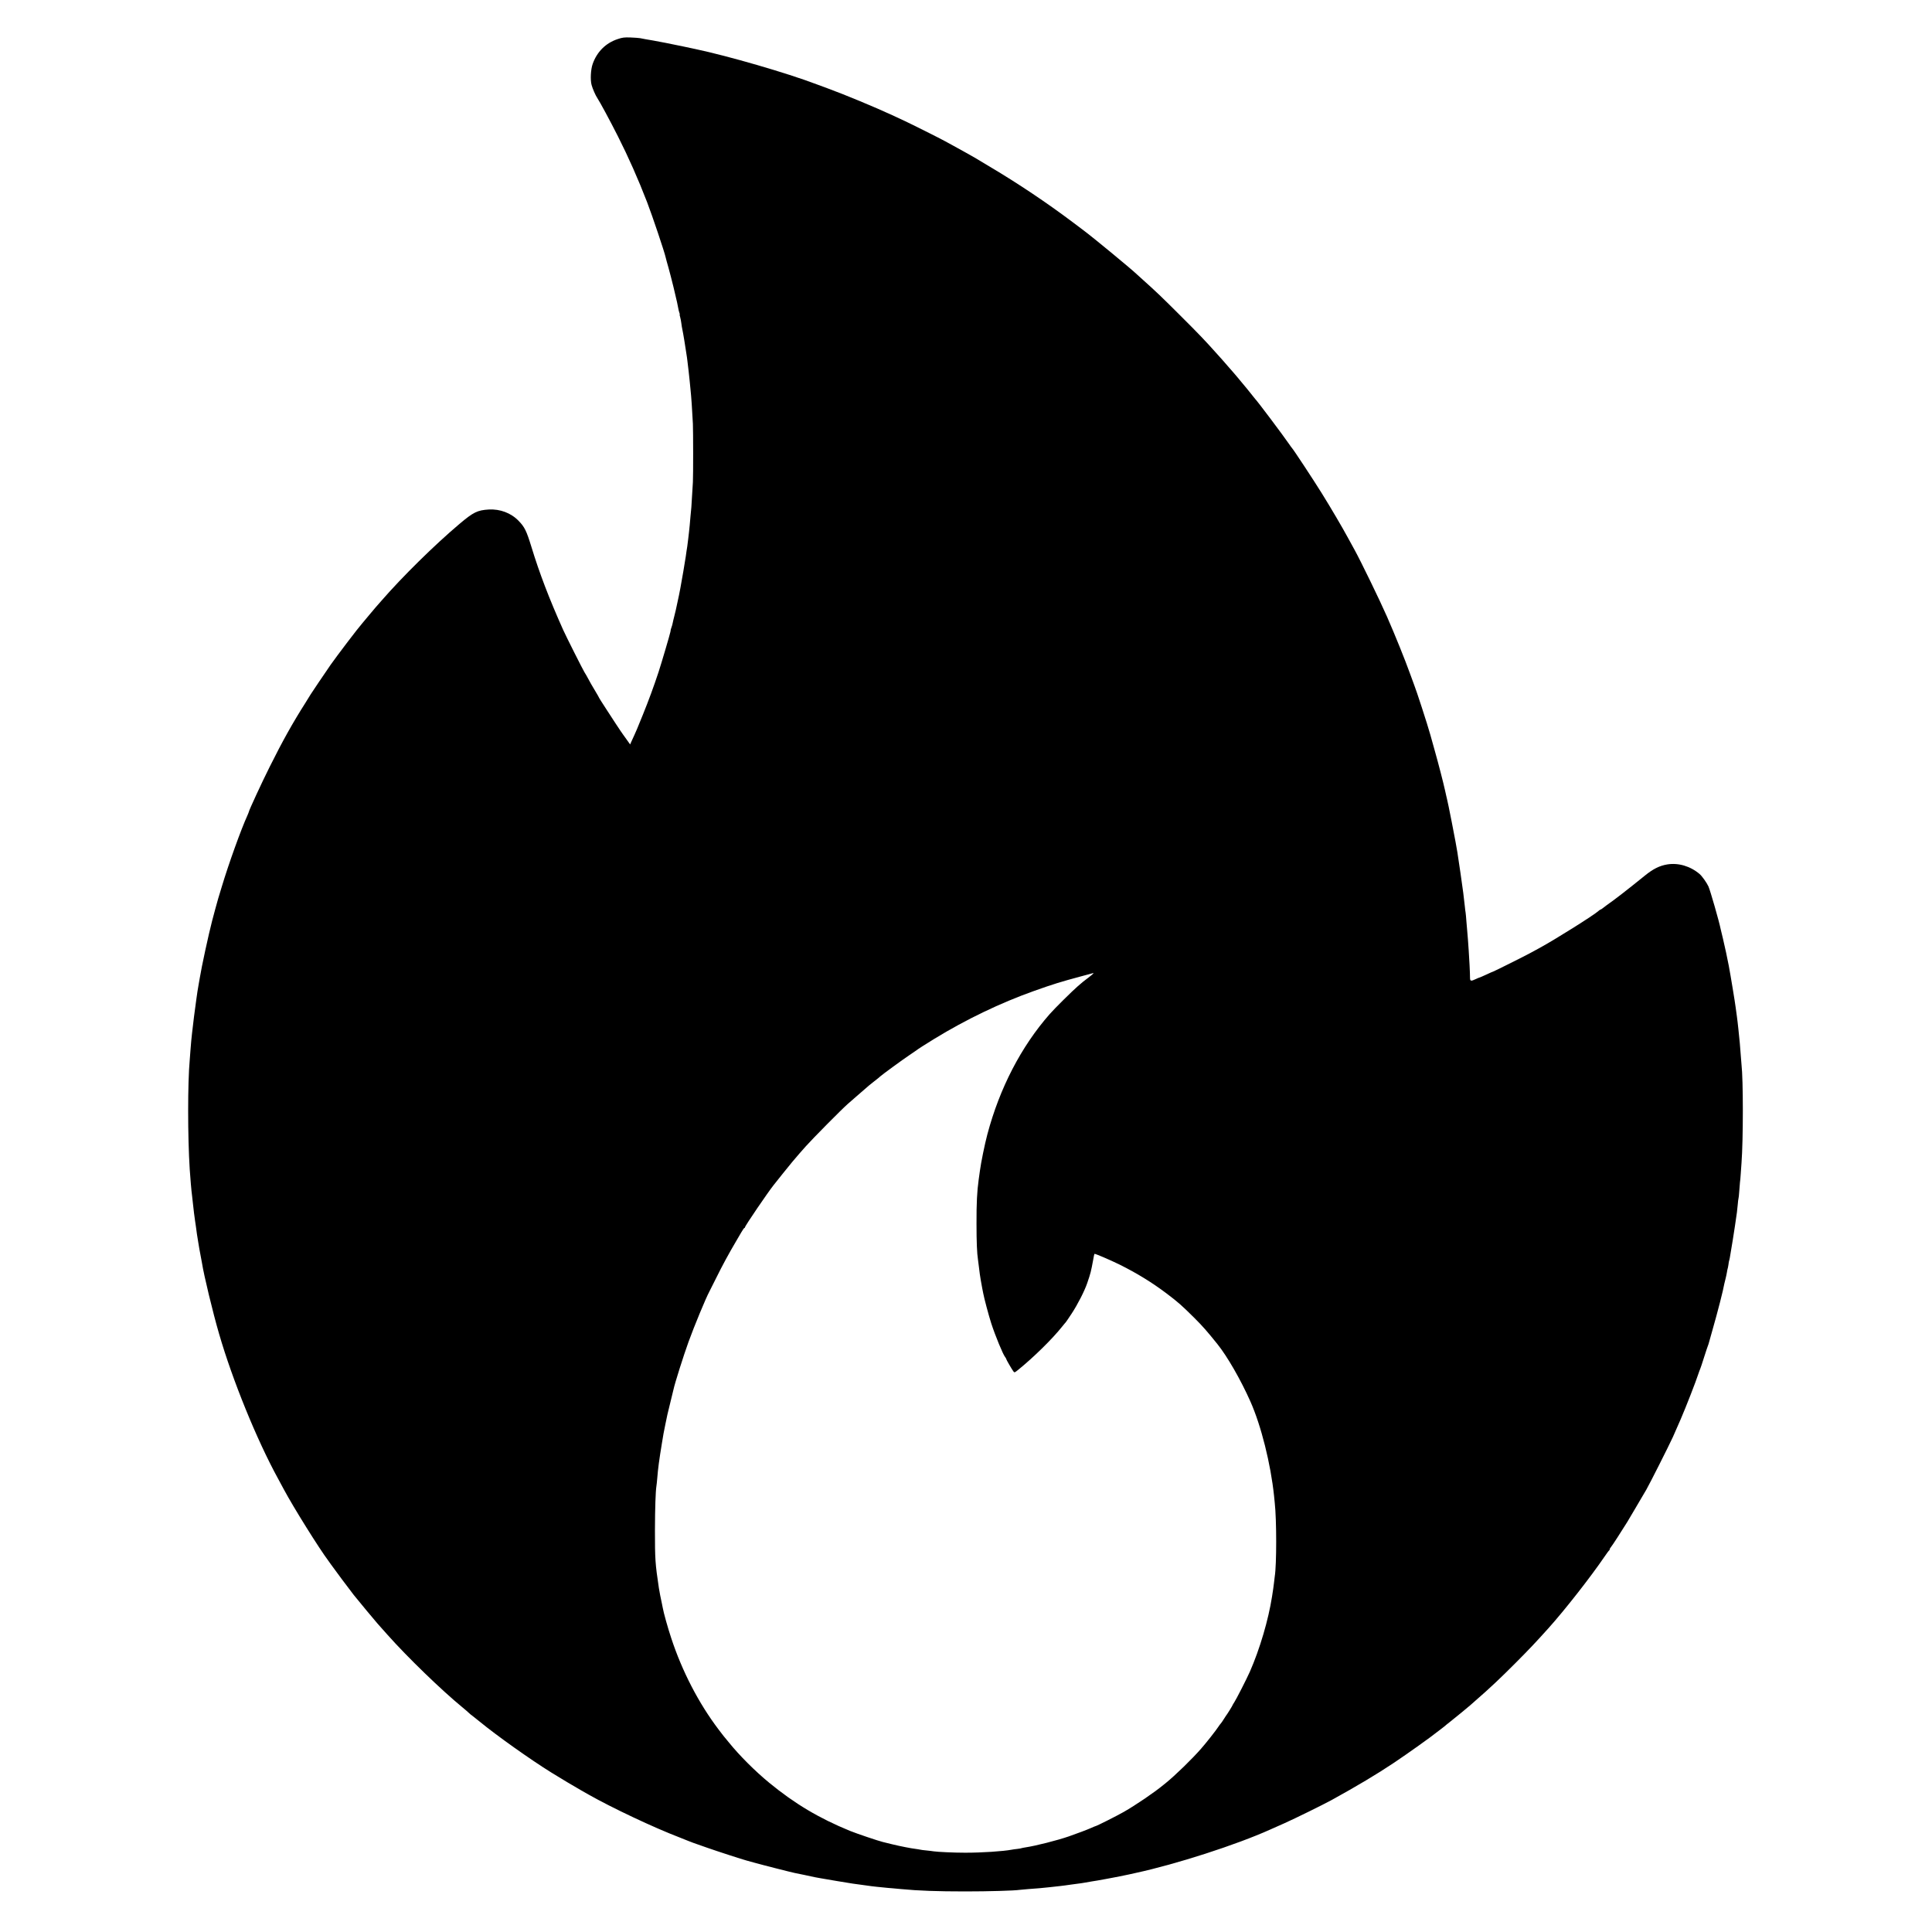
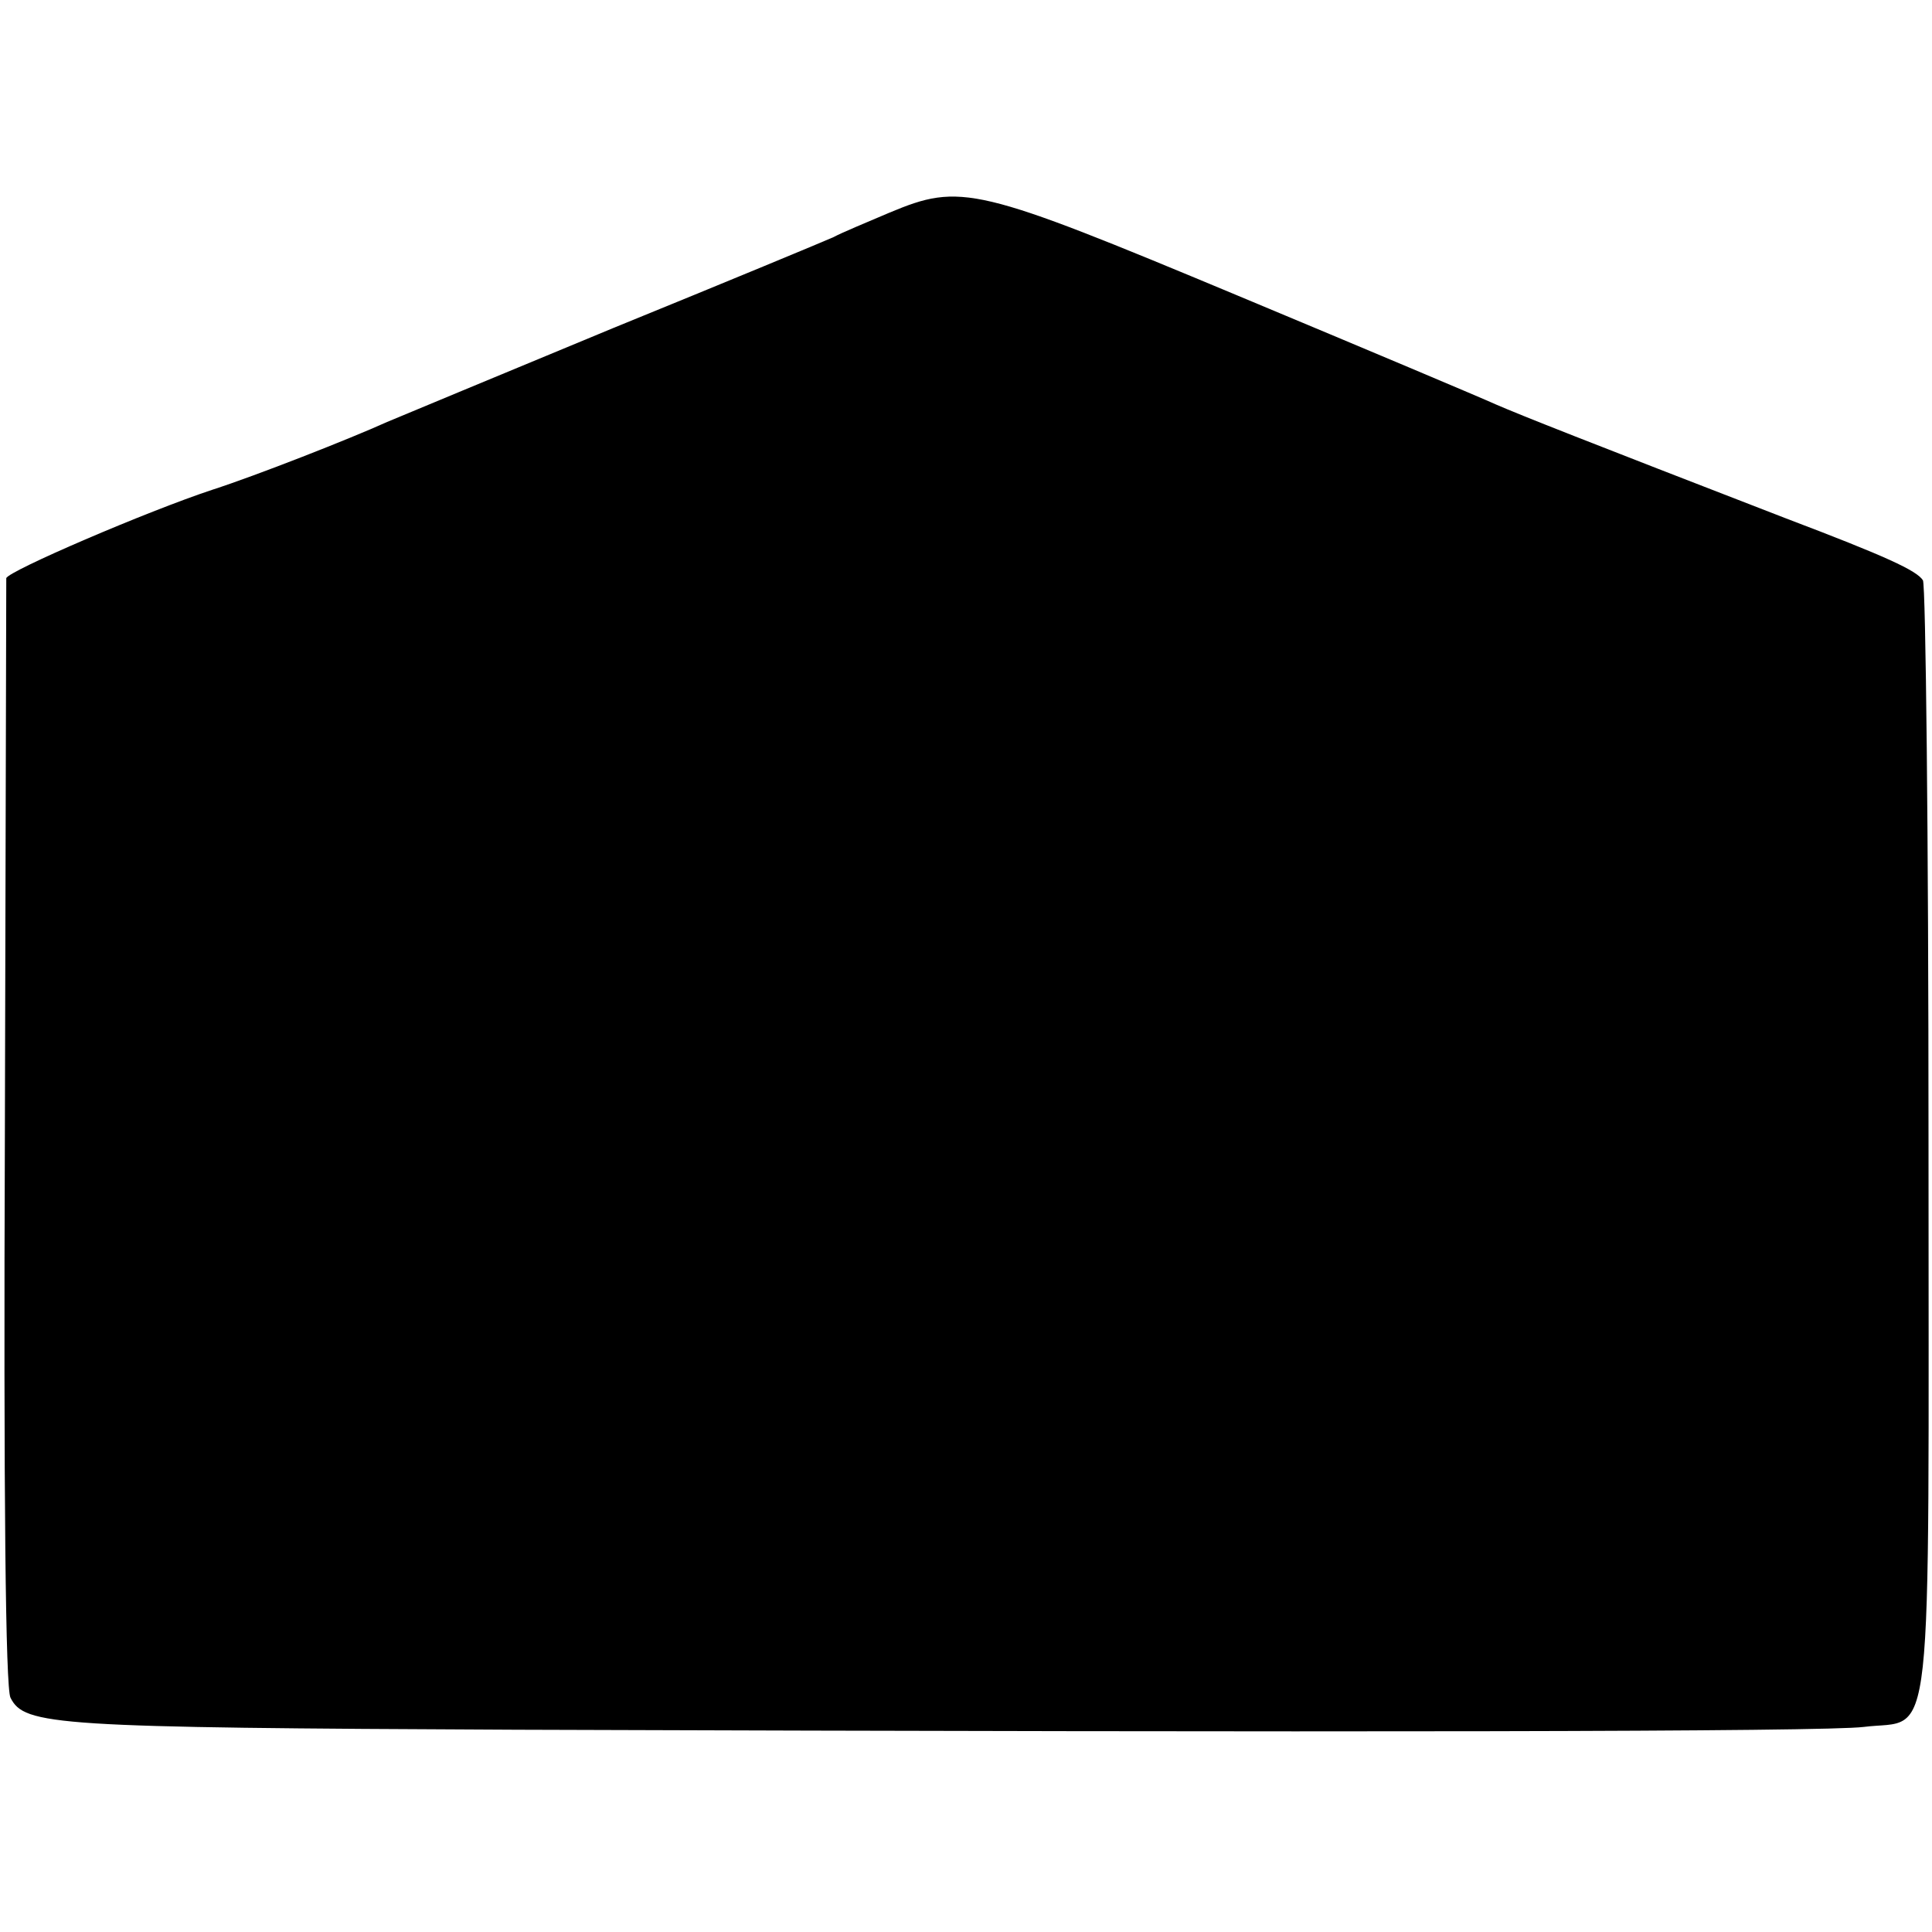
- <svg xmlns="http://www.w3.org/2000/svg" version="1.0" width="2500pt" height="2500pt" viewBox="0 0 2500 2500" preserveAspectRatio="xMidYMid meet">
-   <g transform="translate(0,2500) scale(0.1,-0.1)" fill="#000000" stroke="none">
-     <path d="M7992 24494 c-154 -51 -268 -165 -323 -322 -25 -71 -32 -204 -14 -271 12 -46 52 -138 75 -171 31 -46 163 -290 265 -492 135 -267 263 -555 378 -853 67 -174 227 -649 241 -717 3 -13 18 -70 35 -128 16 -58 46 -172 66 -255 48 -203 54 -227 61 -271 3 -20 10 -48 15 -61 5 -13 7 -23 4 -23 -2 0 1 -15 6 -32 5 -18 12 -53 15 -78 3 -25 9 -63 14 -85 5 -22 16 -85 25 -140 8 -55 20 -127 25 -160 6 -33 12 -80 15 -105 3 -25 10 -85 16 -135 6 -49 12 -109 14 -131 2 -23 6 -69 10 -103 10 -90 22 -264 31 -446 4 -101 5 -655 0 -755 -5 -95 -16 -273 -20 -325 -2 -22 -7 -74 -11 -115 -3 -41 -8 -93 -10 -115 -2 -22 -6 -61 -9 -87 -3 -27 -8 -69 -11 -95 -7 -63 -17 -133 -22 -158 -2 -11 -6 -40 -9 -65 -5 -40 -57 -345 -70 -410 -11 -53 -14 -71 -18 -92 -3 -13 -12 -57 -21 -98 -9 -41 -18 -83 -20 -93 -2 -9 -11 -44 -19 -78 -9 -33 -18 -74 -21 -89 -3 -16 -9 -39 -14 -52 -5 -13 -9 -26 -10 -30 0 -5 -1 -9 -2 -10 0 -2 -2 -12 -4 -24 -8 -40 -114 -399 -153 -519 -62 -188 -127 -365 -204 -555 -63 -158 -88 -217 -147 -344 l-17 -39 -42 59 c-23 32 -46 64 -51 71 -12 14 -172 257 -220 333 -19 30 -47 74 -63 98 -15 24 -28 45 -28 47 0 3 -19 35 -41 72 -40 65 -82 139 -120 211 -10 18 -22 38 -27 45 -10 12 -244 476 -275 547 -180 402 -305 728 -411 1075 -64 208 -88 256 -165 335 -98 102 -239 155 -386 147 -147 -9 -199 -34 -380 -187 -320 -270 -738 -682 -1006 -990 -40 -47 -76 -87 -79 -90 -3 -3 -39 -45 -80 -95 -41 -49 -82 -99 -92 -110 -59 -67 -318 -408 -408 -535 -71 -103 -254 -373 -260 -385 -3 -6 -33 -55 -68 -110 -164 -258 -296 -494 -461 -825 -100 -199 -271 -569 -271 -585 0 -3 -9 -24 -19 -48 -80 -174 -243 -627 -330 -917 -17 -58 -39 -127 -47 -155 -8 -27 -26 -90 -39 -140 -13 -49 -31 -117 -40 -150 -45 -172 -139 -606 -159 -735 -3 -19 -10 -57 -15 -85 -5 -27 -12 -70 -16 -95 -3 -25 -10 -72 -15 -105 -13 -84 -47 -357 -55 -435 -3 -36 -8 -79 -10 -95 -2 -17 -6 -71 -10 -120 -3 -50 -8 -109 -10 -132 -27 -293 -27 -992 0 -1413 7 -110 22 -285 30 -340 3 -19 7 -60 10 -90 8 -76 24 -211 29 -236 2 -12 7 -45 11 -75 6 -52 20 -145 30 -202 3 -15 9 -55 15 -90 6 -34 15 -82 20 -107 5 -25 11 -58 14 -75 23 -151 140 -638 221 -915 172 -595 488 -1372 761 -1870 22 -41 57 -105 76 -141 125 -234 458 -767 577 -925 9 -12 23 -32 31 -44 25 -37 257 -348 297 -398 68 -85 277 -336 308 -371 16 -19 35 -39 40 -45 6 -6 46 -52 90 -101 257 -289 699 -717 970 -939 33 -27 70 -59 81 -70 12 -12 34 -30 50 -41 15 -11 58 -45 94 -75 214 -176 657 -491 925 -657 92 -58 329 -199 385 -230 30 -17 73 -41 95 -54 303 -172 847 -429 1185 -558 47 -18 94 -37 105 -42 11 -5 40 -16 65 -25 25 -9 108 -38 185 -65 119 -42 457 -152 505 -164 8 -3 49 -14 90 -25 110 -31 496 -129 533 -136 18 -3 73 -14 122 -25 50 -11 113 -25 140 -30 28 -5 59 -11 71 -13 47 -9 382 -65 419 -70 22 -3 72 -10 110 -15 120 -17 159 -22 200 -26 22 -2 63 -6 90 -9 28 -3 77 -8 110 -10 33 -3 87 -8 120 -11 218 -21 464 -30 825 -30 303 0 638 10 701 20 13 2 62 6 109 10 127 9 186 14 285 25 50 6 110 13 135 15 41 5 83 10 150 20 14 2 48 7 75 10 28 3 73 10 100 15 28 5 64 11 80 14 29 4 119 19 180 31 17 3 53 10 80 15 41 7 160 31 225 45 8 2 47 10 85 19 521 112 1305 365 1740 561 17 7 98 43 180 80 144 64 501 240 615 302 325 179 587 335 805 481 181 121 488 340 560 399 6 5 28 22 50 38 22 17 42 32 45 35 3 4 39 33 80 65 71 56 232 188 256 210 6 6 37 33 70 62 178 154 318 286 519 488 176 177 252 257 421 445 214 238 550 668 725 925 30 44 57 81 62 83 4 2 7 9 7 15 0 6 8 20 18 31 15 17 129 193 209 322 13 20 178 302 247 419 43 75 290 564 343 680 31 70 43 97 101 230 65 150 198 491 228 585 8 25 19 54 24 65 5 11 28 79 50 150 23 72 45 139 50 150 5 11 10 29 13 40 3 11 23 83 45 160 71 248 140 518 155 605 3 14 10 43 16 65 6 22 13 58 17 80 3 22 8 43 9 46 2 3 7 28 11 55 3 27 8 52 10 55 2 3 5 19 8 35 30 178 49 292 66 409 28 188 28 189 36 275 3 41 8 78 10 82 2 3 7 46 10 95 3 48 7 99 9 113 3 14 7 63 10 110 4 47 8 110 10 140 23 304 23 1080 0 1275 -2 17 -6 73 -10 125 -7 107 -15 189 -30 330 -2 19 -7 60 -10 90 -3 30 -8 66 -10 80 -2 14 -9 63 -15 110 -9 72 -66 418 -90 545 -18 96 -51 248 -75 349 -15 60 -28 116 -30 125 -18 93 -135 501 -158 551 -22 48 -84 135 -114 160 -121 103 -276 148 -421 124 -99 -17 -181 -58 -287 -144 -225 -182 -385 -307 -493 -382 -18 -13 -42 -31 -54 -41 -11 -9 -24 -17 -28 -17 -3 0 -15 -8 -26 -18 -57 -53 -567 -373 -759 -477 -38 -21 -95 -52 -125 -68 -61 -34 -468 -237 -474 -237 -3 0 -44 -18 -91 -40 -47 -22 -89 -40 -93 -40 -4 -1 -25 -9 -47 -20 -61 -29 -73 -27 -73 18 1 45 -11 275 -17 352 -2 30 -7 95 -10 143 -3 48 -8 102 -10 120 -2 18 -6 70 -10 117 -3 47 -8 96 -10 110 -3 14 -7 50 -10 80 -14 135 -22 192 -56 430 -42 285 -44 299 -65 410 -26 140 -74 385 -89 455 -23 108 -24 109 -29 130 -3 11 -11 49 -19 85 -22 99 -81 328 -128 495 -23 83 -50 179 -60 215 -36 131 -185 588 -209 645 -5 11 -30 79 -55 150 -65 180 -190 491 -297 735 -92 210 -341 722 -420 865 -25 44 -63 114 -85 155 -74 137 -224 392 -341 580 -105 169 -368 568 -382 580 -4 3 -21 28 -40 55 -70 103 -416 564 -440 585 -3 3 -21 25 -40 50 -19 25 -48 61 -65 81 -16 19 -39 46 -50 60 -38 47 -120 144 -125 149 -3 3 -34 39 -70 80 -36 41 -69 80 -75 86 -5 6 -41 46 -80 89 -141 158 -224 245 -460 480 -235 235 -323 319 -481 460 -43 39 -85 77 -94 85 -74 70 -559 470 -676 557 -16 12 -82 61 -146 110 -333 250 -698 495 -1063 712 -93 56 -177 106 -185 111 -33 20 -230 130 -295 165 -38 21 -88 48 -110 60 -51 29 -439 223 -525 263 -36 17 -105 49 -155 72 -218 101 -612 265 -831 345 -55 20 -121 45 -149 55 -387 147 -1140 365 -1565 455 -8 2 -80 17 -160 34 -137 29 -335 68 -390 77 -65 11 -132 22 -167 30 -16 3 -71 7 -123 9 -81 3 -106 0 -168 -21z m6154 -12093 c-3 -4 -31 -28 -63 -52 -32 -24 -63 -48 -70 -54 -6 -5 -37 -32 -70 -60 -64 -55 -296 -284 -358 -355 -370 -420 -650 -960 -809 -1560 -33 -124 -82 -363 -96 -470 -6 -47 -13 -98 -16 -115 -21 -150 -29 -305 -28 -570 0 -237 6 -380 19 -465 2 -14 6 -45 9 -70 13 -107 17 -138 27 -195 5 -33 14 -80 19 -105 5 -25 12 -56 14 -70 10 -57 70 -283 103 -385 52 -160 152 -403 180 -436 7 -8 13 -19 13 -23 0 -9 71 -131 93 -161 14 -19 16 -18 63 20 202 164 443 401 569 560 22 28 43 52 46 55 3 3 38 54 78 115 75 114 164 288 199 390 45 131 50 153 77 299 7 43 15 80 17 81 6 6 199 -77 322 -137 227 -113 420 -231 615 -378 148 -112 197 -156 352 -310 109 -108 170 -178 301 -341 129 -160 303 -463 428 -744 139 -312 263 -809 306 -1220 2 -27 7 -68 9 -90 25 -224 25 -803 0 -956 -2 -13 -7 -51 -10 -84 -8 -67 -9 -70 -25 -175 -47 -301 -158 -678 -286 -970 -40 -91 -181 -367 -204 -400 -11 -16 -20 -31 -20 -34 0 -5 -72 -122 -88 -141 -4 -5 -18 -27 -31 -48 -13 -21 -28 -43 -35 -50 -6 -6 -19 -24 -29 -39 -26 -42 -162 -215 -226 -287 -114 -131 -333 -344 -459 -446 -7 -5 -18 -14 -25 -20 -124 -102 -358 -261 -517 -352 -95 -54 -352 -183 -364 -183 -3 0 -29 -11 -58 -24 -49 -22 -176 -70 -288 -109 -147 -51 -431 -123 -560 -142 -24 -4 -47 -8 -51 -10 -3 -2 -28 -7 -56 -10 -27 -3 -60 -7 -72 -10 -112 -21 -382 -39 -601 -39 -150 0 -358 10 -410 18 -14 3 -54 7 -90 11 -36 3 -74 8 -85 11 -11 2 -36 7 -55 9 -61 7 -202 35 -305 60 -55 14 -110 28 -122 30 -55 13 -337 108 -423 143 -403 165 -716 352 -1045 622 -185 152 -388 355 -525 525 -36 44 -67 82 -70 85 -3 3 -31 39 -62 81 -257 339 -472 754 -613 1184 -42 126 -99 329 -109 390 -3 17 -8 41 -11 55 -11 47 -36 175 -39 200 -48 321 -51 372 -51 750 1 290 8 498 19 570 3 14 7 61 11 104 10 124 23 225 61 456 20 123 19 117 44 240 12 58 23 114 26 125 2 11 20 85 40 165 19 80 37 152 39 160 17 81 130 438 194 615 73 202 224 567 270 652 5 10 46 91 91 181 74 151 166 320 253 467 20 33 50 86 69 118 18 31 36 57 40 57 5 0 8 4 8 9 0 18 297 453 370 545 6 6 58 72 117 147 91 114 173 213 218 263 6 6 44 49 85 96 78 88 461 476 540 545 25 22 95 83 155 135 61 52 112 97 115 100 3 3 37 30 75 60 39 30 72 57 75 61 11 13 291 218 375 274 50 33 92 62 95 65 9 9 115 77 231 148 412 252 854 464 1289 619 244 87 348 119 605 188 88 23 161 43 163 44 2 0 1 -3 -2 -8z" />
+ <svg xmlns="http://www.w3.org/2000/svg" version="1.0" width="277pt" height="277pt" viewBox="0 0 277 277" preserveAspectRatio="xMidYMid meet">
+   <g transform="translate(0,277) scale(0.1,-0.1)" fill="#000000" stroke="none">
+     <path d="M1275 2465 c-33 -14 -69 -29 -80 -35 -11 -5 -153 -64 -315 -130 -162 -67 -308 -128 -325 -135 -53 -24 -188 -77 -250 -97 -94 -31 -294 -117 -296 -127 0 -3 -1 -361 -2 -795 -2 -523 1 -796 8 -810 20 -40 62 -43 725 -46 1185 -4 1875 -3 1932 4 102 13 93 -63 93 842 0 434 -4 795 -8 802 -9 14 -52 34 -197 89 -292 113 -378 147 -415 163 -22 10 -188 80 -370 156 -376 157 -397 162 -500 119z" />
  </g>
</svg>
